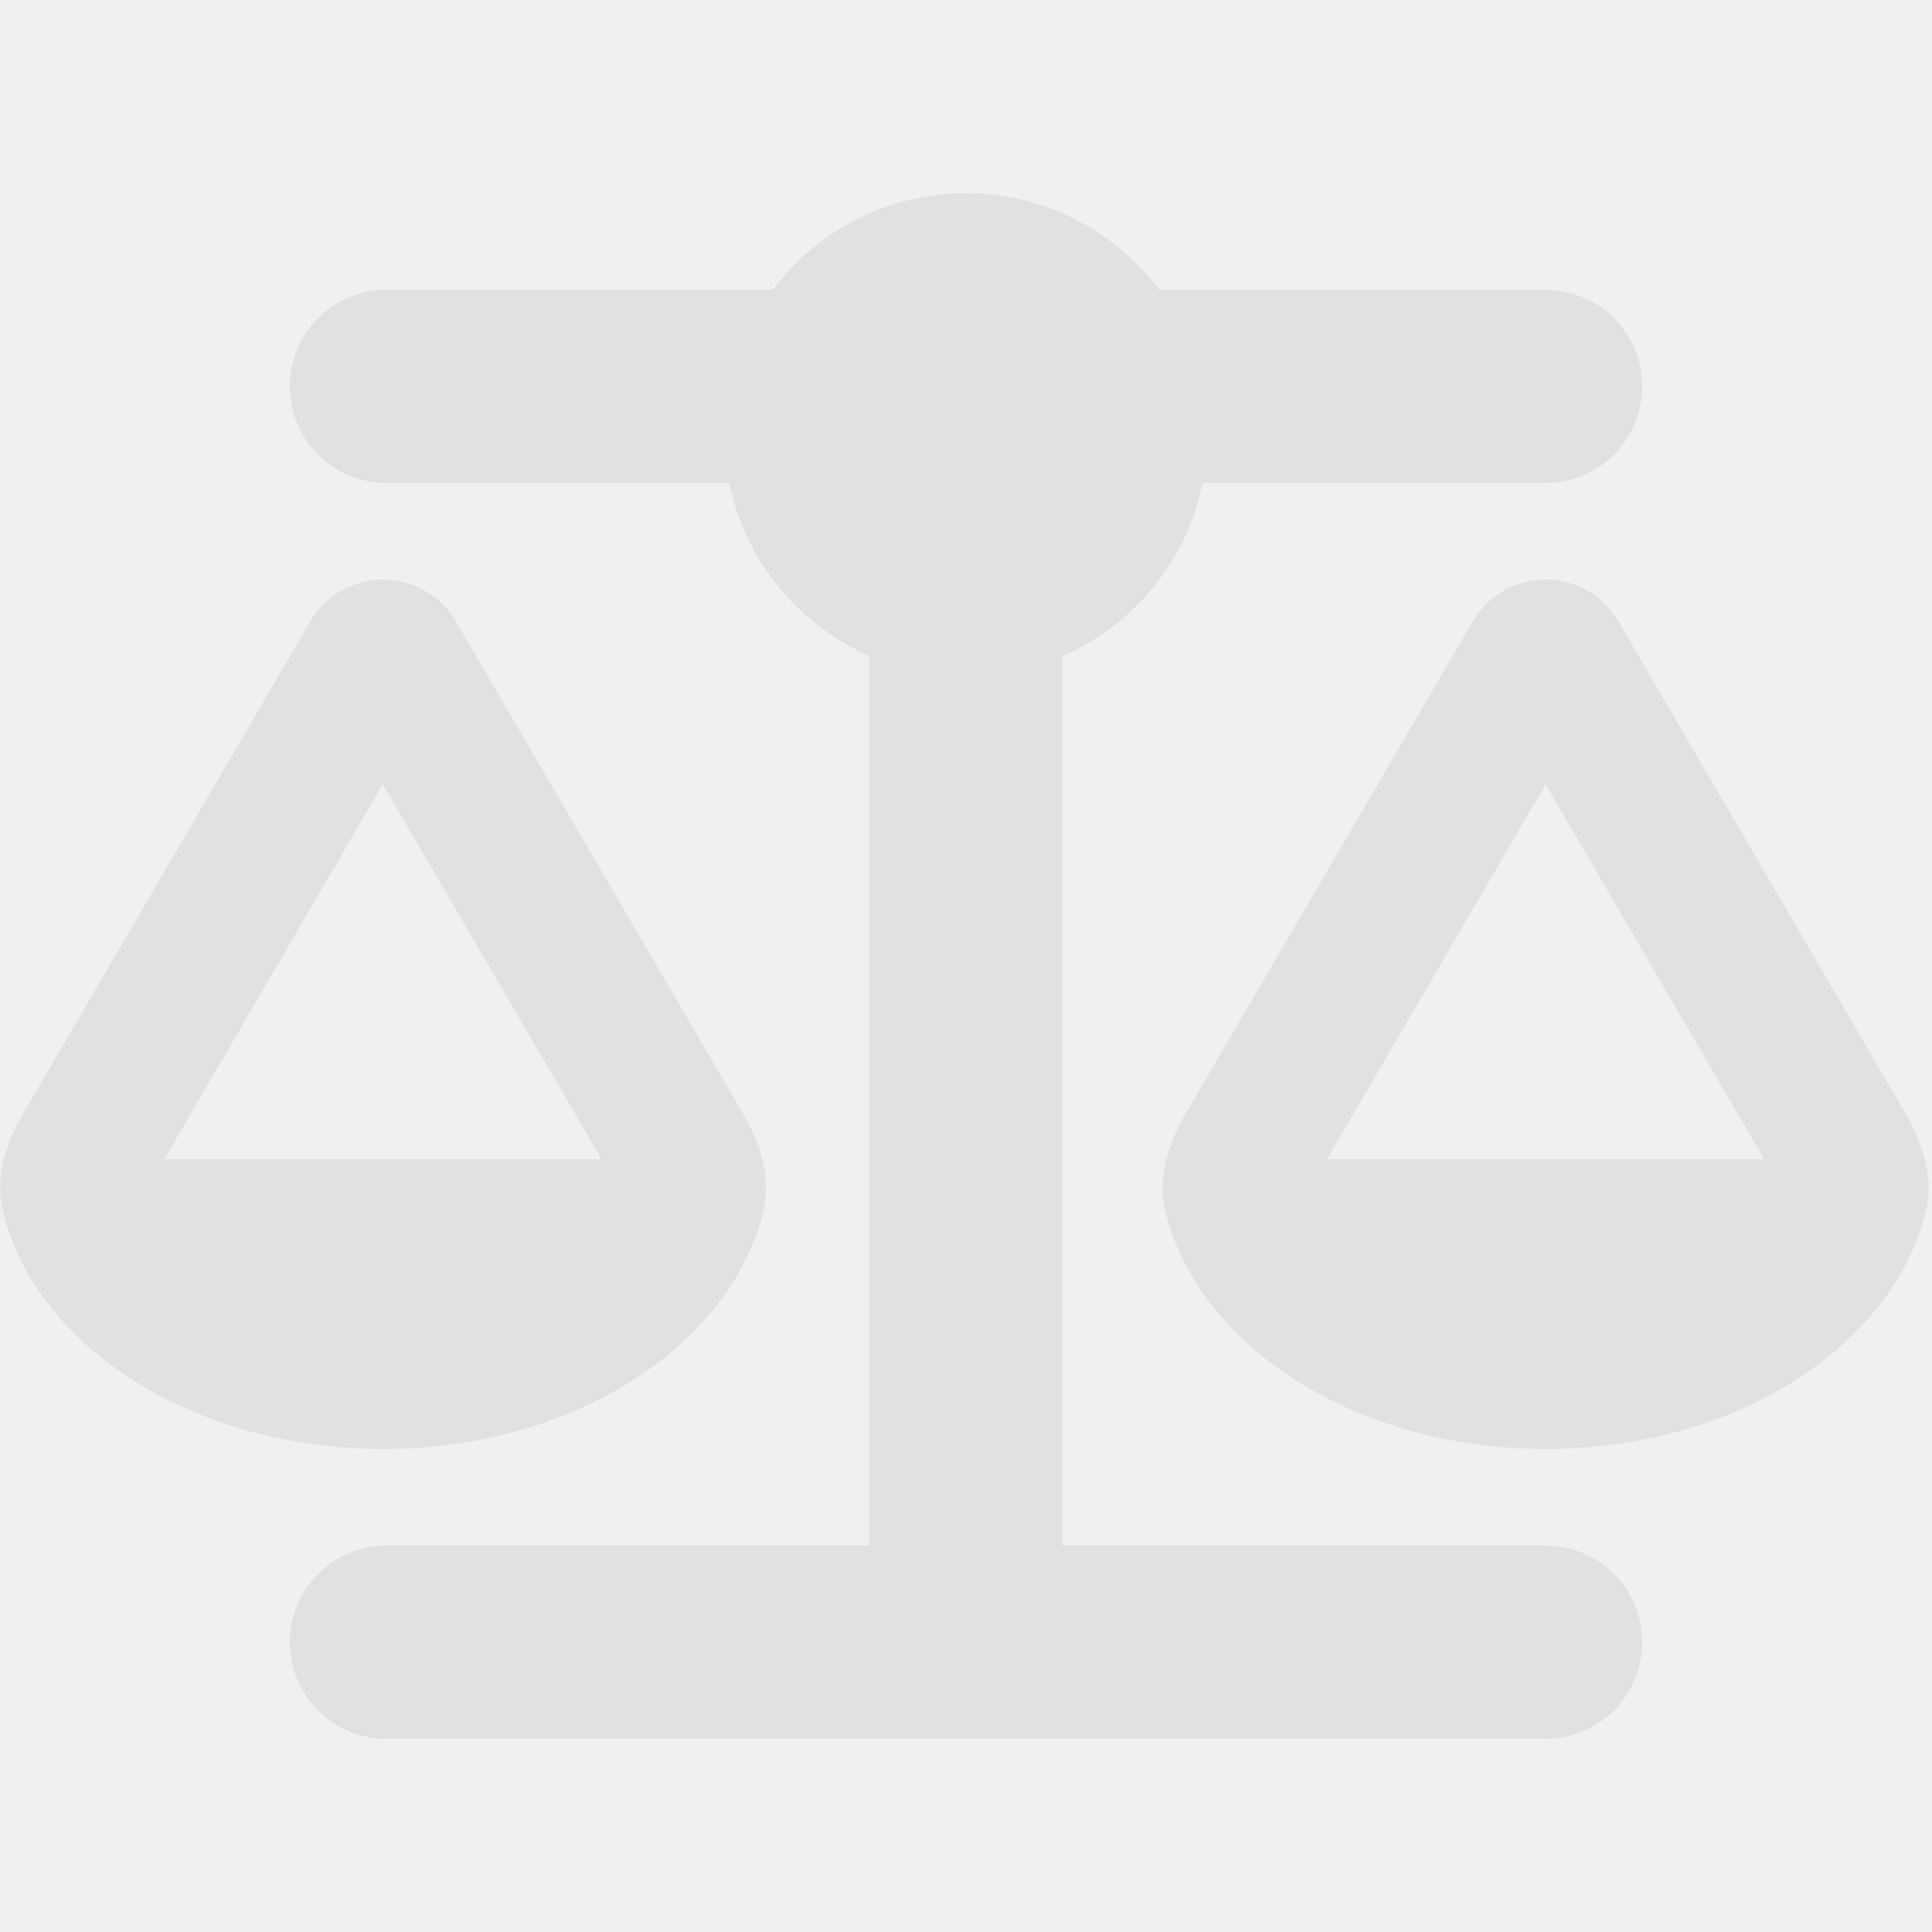
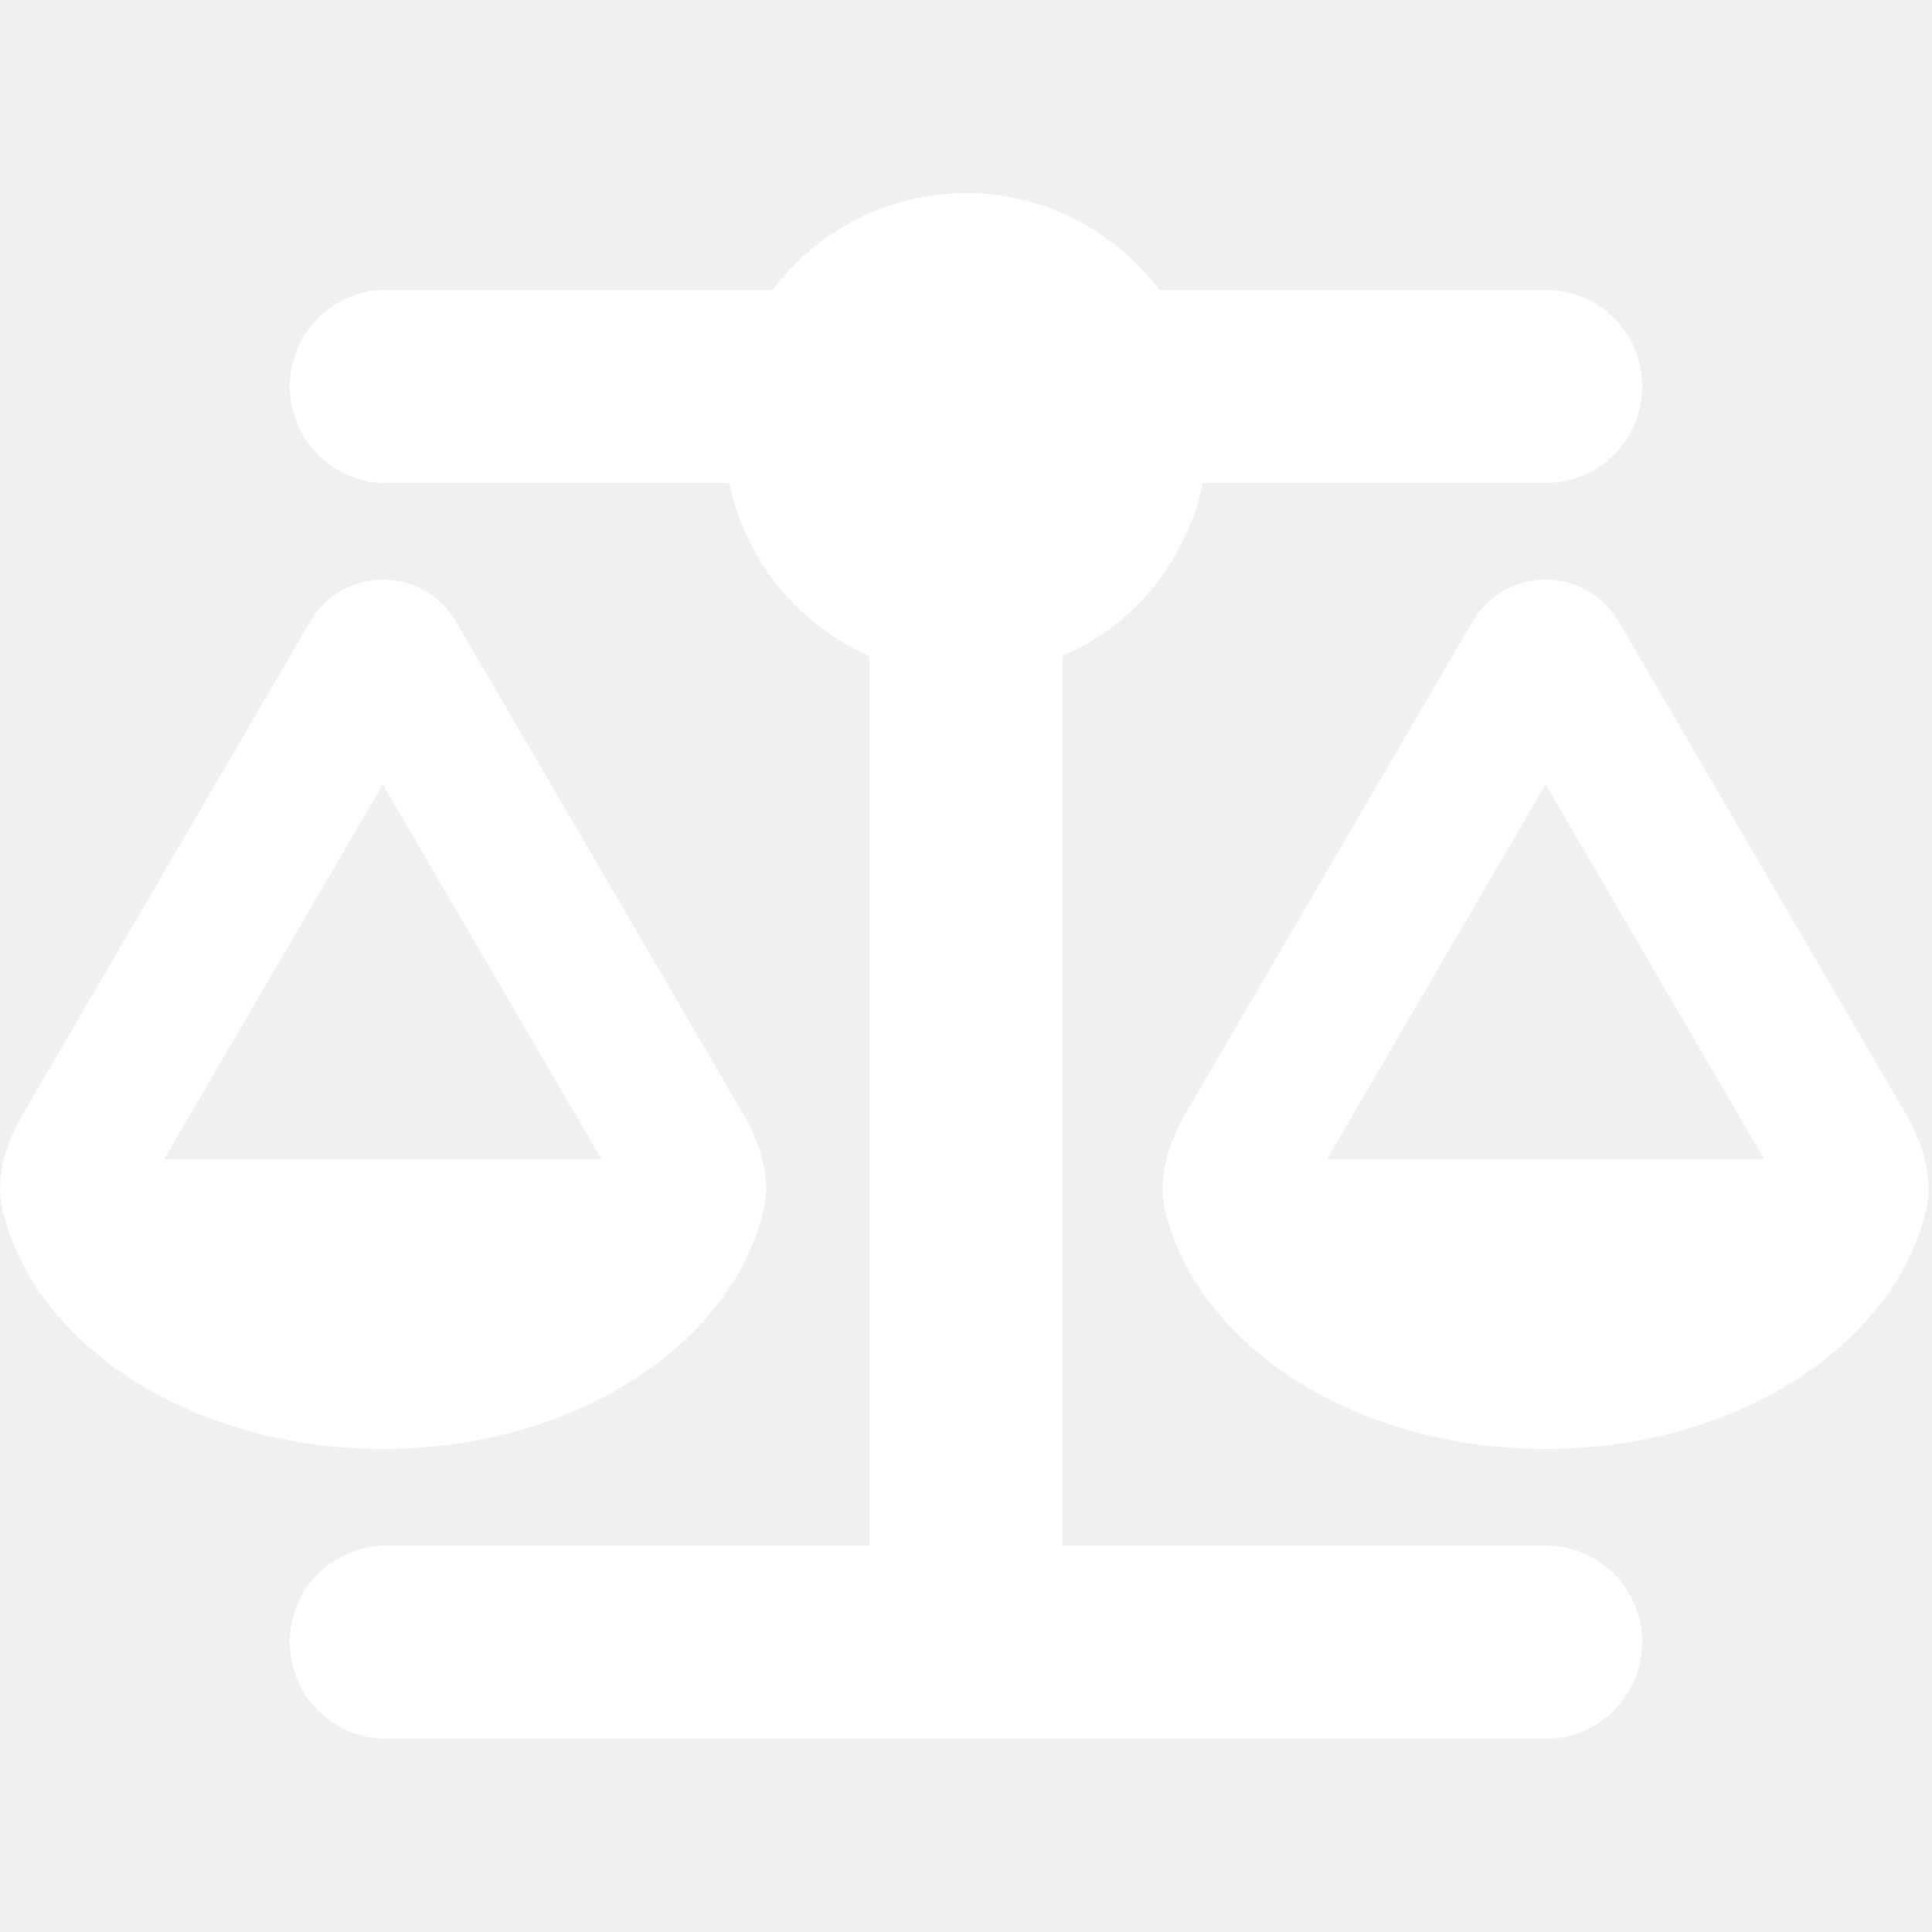
<svg xmlns="http://www.w3.org/2000/svg" viewBox="0 0 640 640">
-   <path fill="rgb(225, 225, 225)" d="M384 96L512 96C529.7 96 544 110.3 544 128C544 145.7 529.7 160 512 160L398.4 160C393.2 185.8 375.5 207.1 352 217.3L352 512L512 512C529.7 512 544 526.3 544 544C544 561.7 529.7 576 512 576L128 576C110.3 576 96 561.7 96 544C96 526.3 110.3 512 128 512L288 512L288 217.3C264.5 207 246.8 185.7 241.6 160L128 160C110.3 160 96 145.7 96 128C96 110.3 110.3 96 128 96L256 96C270.6 76.6 293.8 64 320 64C346.2 64 369.4 76.6 384 96zM439.6 384L584.4 384L512 259.8L439.6 384zM512 480C449.1 480 396.8 446 386 401.1C383.4 390.1 387 378.8 392.7 369L487.9 205.8C492.9 197.2 502.1 192 512 192C521.9 192 531.1 197.3 536.1 205.8L631.3 369C637 378.8 640.6 390.1 638 401.1C627.2 445.9 574.9 480 512 480zM126.8 259.8L54.4 384L199.3 384L126.8 259.8zM.9 401.1C-1.7 390.1 1.9 378.8 7.6 369L102.8 205.8C107.8 197.2 117 192 126.9 192C136.8 192 146 197.3 151 205.8L246.2 369C251.9 378.8 255.5 390.1 252.9 401.1C242.1 445.9 189.8 480 126.9 480C64 480 11.7 446 .9 401.1z" />
+   <path fill="#ffffff" d="M384 96L512 96C529.7 96 544 110.3 544 128C544 145.7 529.7 160 512 160L398.4 160C393.2 185.8 375.5 207.1 352 217.3L352 512L512 512C529.7 512 544 526.3 544 544C544 561.7 529.7 576 512 576L128 576C110.3 576 96 561.7 96 544C96 526.3 110.3 512 128 512L288 512L288 217.3C264.5 207 246.8 185.7 241.6 160L128 160C110.3 160 96 145.7 96 128C96 110.3 110.3 96 128 96L256 96C270.6 76.6 293.8 64 320 64C346.2 64 369.4 76.6 384 96zM439.6 384L584.4 384L512 259.8L439.6 384zM512 480C449.1 480 396.8 446 386 401.1C383.4 390.1 387 378.8 392.7 369L487.9 205.8C492.9 197.2 502.1 192 512 192C521.9 192 531.1 197.3 536.1 205.8L631.3 369C637 378.8 640.6 390.1 638 401.1C627.2 445.9 574.9 480 512 480zM126.8 259.8L54.4 384L199.3 384L126.8 259.8zM.9 401.1C-1.7 390.1 1.9 378.8 7.6 369L102.8 205.8C107.8 197.2 117 192 126.9 192C136.8 192 146 197.3 151 205.8L246.2 369C251.9 378.8 255.5 390.1 252.9 401.1C242.1 445.9 189.8 480 126.9 480C64 480 11.7 446 .9 401.1z" />
</svg>
